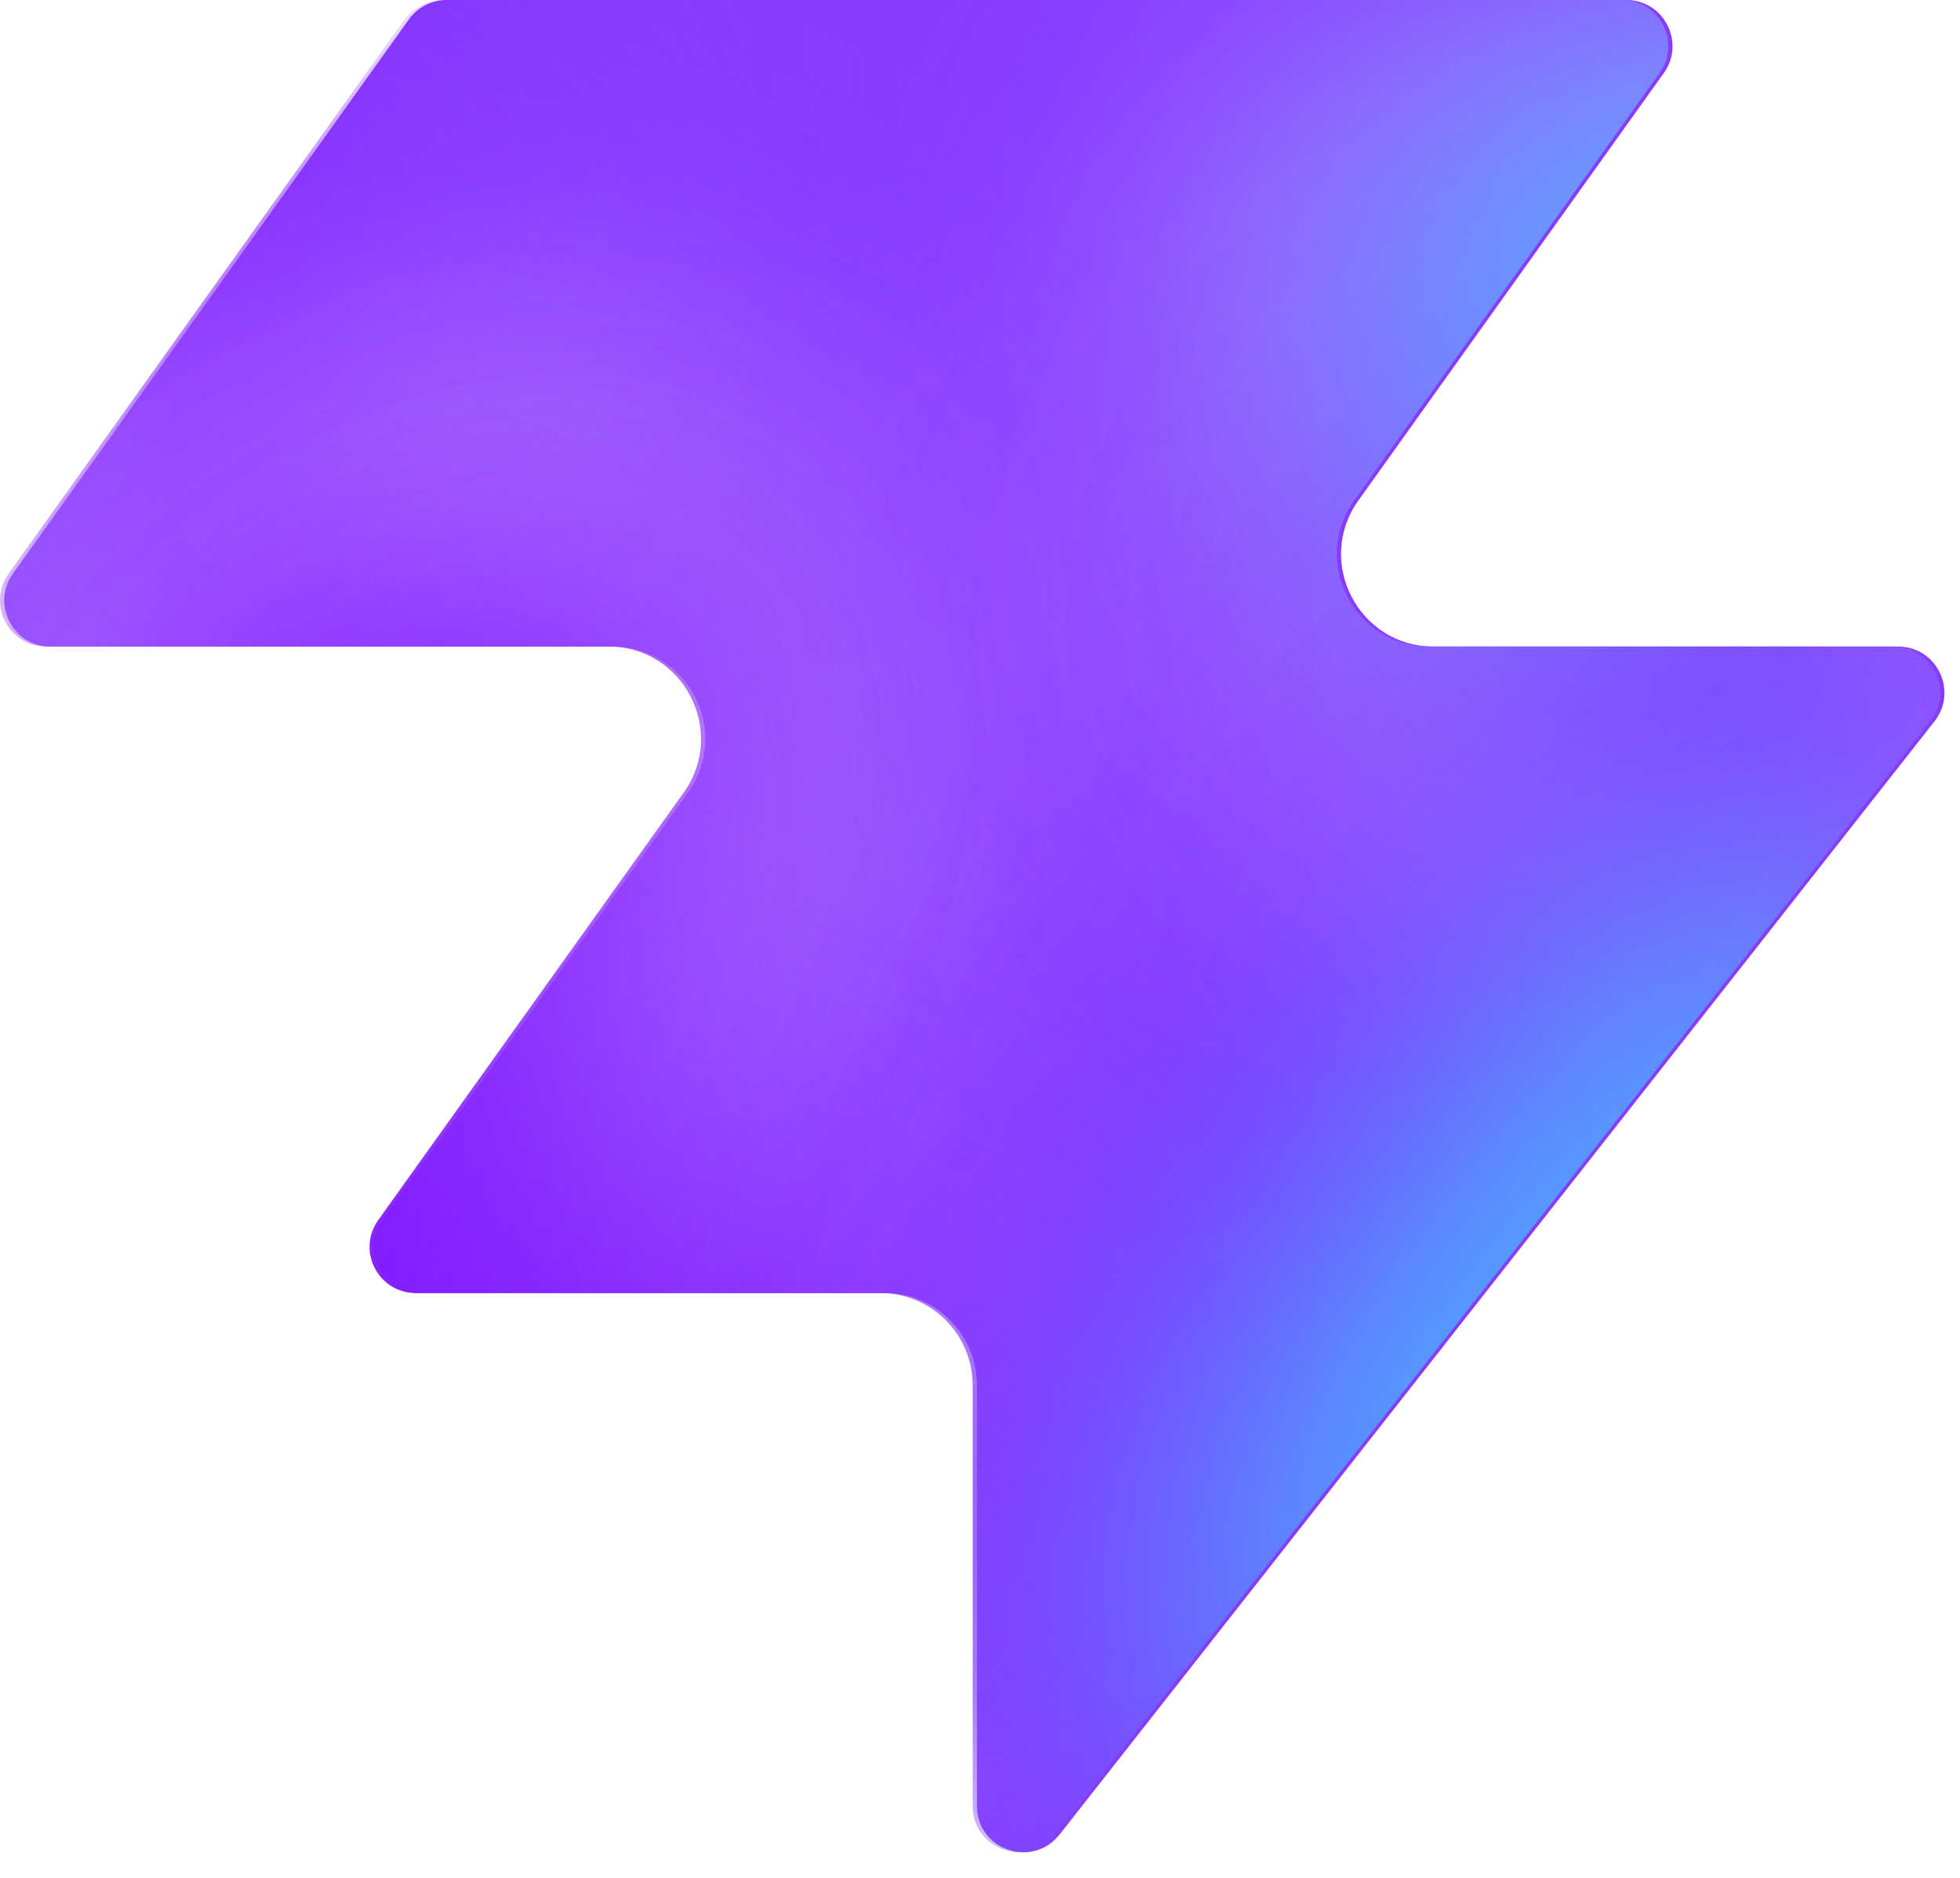
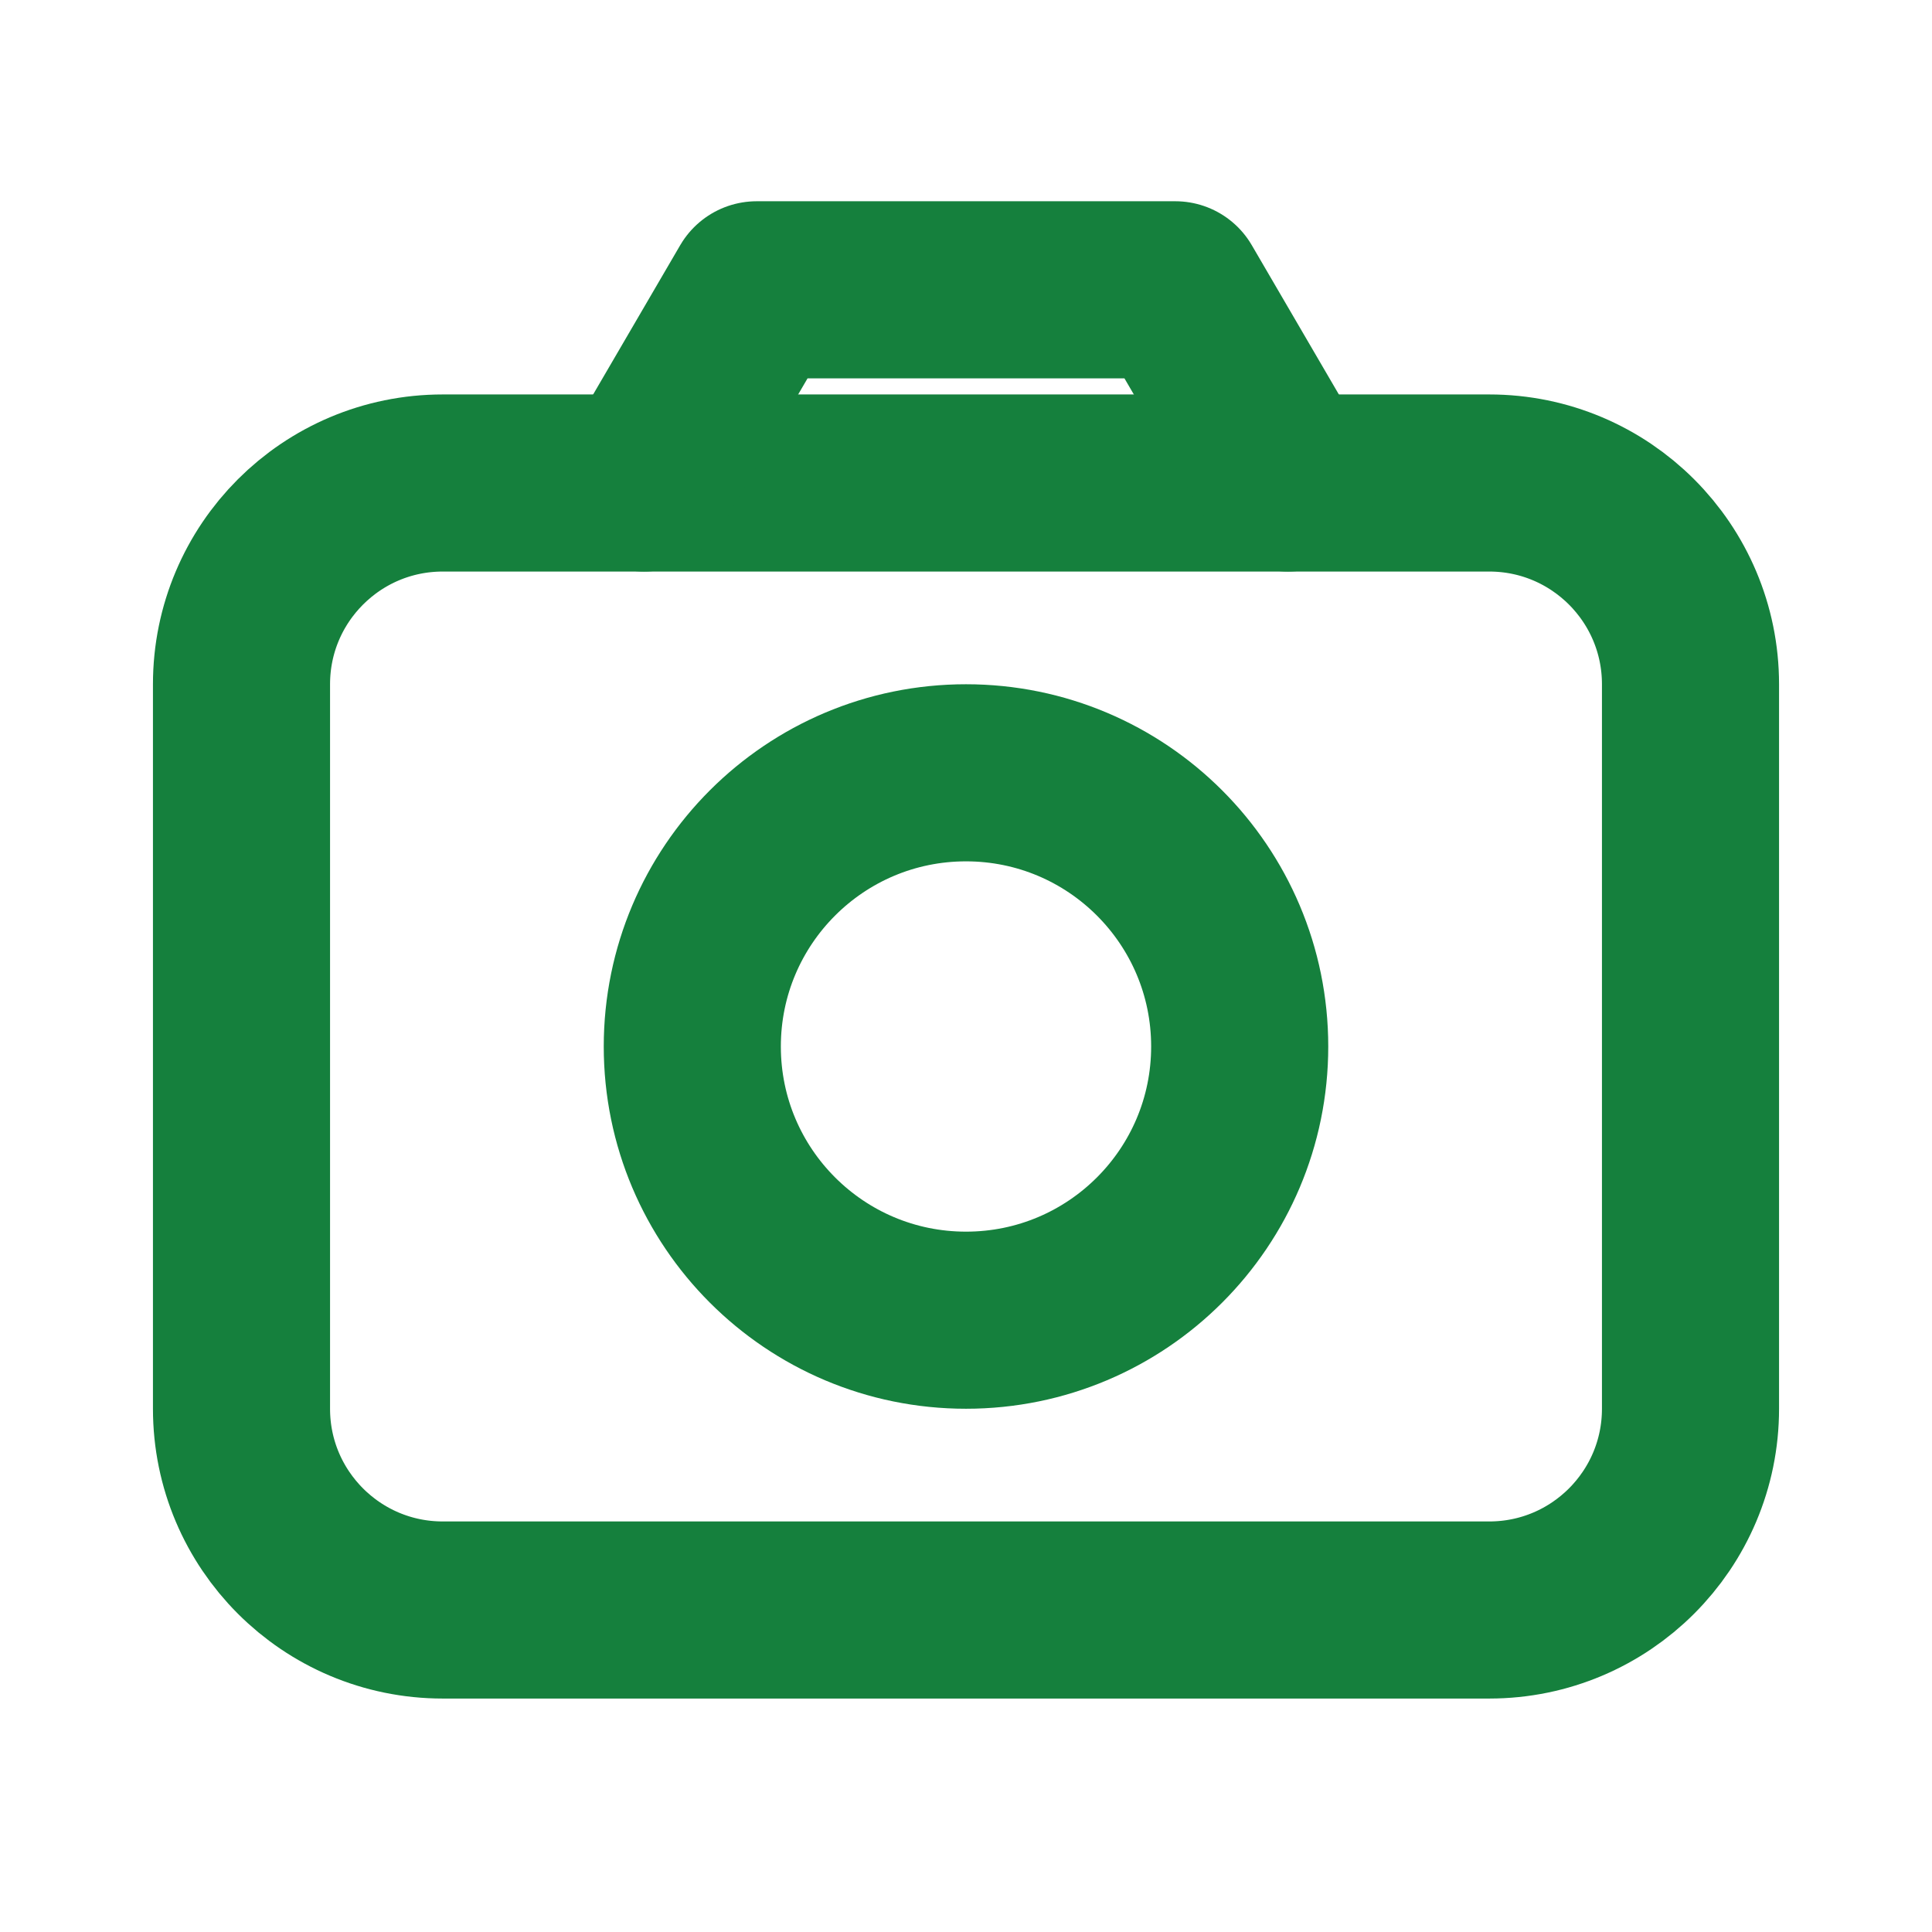
- <svg xmlns="http://www.w3.org/2000/svg" width="48" height="46" fill="none" viewBox="0 0 48 46">
-   <path fill="#863bff" d="M25.946 44.938c-.664.845-2.021.375-2.021-.698V33.937a2.26 2.26 0 0 0-2.262-2.262H10.287c-.92 0-1.456-1.04-.92-1.788l7.48-10.471c1.07-1.497 0-3.578-1.842-3.578H1.237c-.92 0-1.456-1.04-.92-1.788L10.013.474c.214-.297.556-.474.92-.474h28.894c.92 0 1.456 1.04.92 1.788l-7.48 10.471c-1.07 1.498 0 3.579 1.842 3.579h11.377c.943 0 1.473 1.088.89 1.83L25.947 44.94z" style="fill:#863bff;fill:color(display-p3 .525 .23 1);fill-opacity:1" />
-   <mask id="a" width="48" height="46" x="0" y="0" maskUnits="userSpaceOnUse" style="mask-type:alpha">
-     <path fill="#000" d="M25.842 44.938c-.664.844-2.021.375-2.021-.698V33.937a2.26 2.26 0 0 0-2.262-2.262H10.183c-.92 0-1.456-1.04-.92-1.788l7.48-10.471c1.07-1.498 0-3.579-1.842-3.579H1.133c-.92 0-1.456-1.04-.92-1.787L9.91.473c.214-.297.556-.474.92-.474h28.894c.92 0 1.456 1.04.92 1.788l-7.48 10.471c-1.07 1.498 0 3.578 1.842 3.578h11.377c.943 0 1.473 1.088.89 1.832L25.843 44.94z" style="fill:#000;fill-opacity:1" />
-   </mask>
-   <g mask="url(#a)">
-     <g filter="url(#b)">
-       <ellipse cx="5.508" cy="14.704" fill="#ede6ff" rx="5.508" ry="14.704" style="fill:#ede6ff;fill:color(display-p3 .927 .903 1);fill-opacity:1" transform="matrix(.00324 1 1 -.00324 -4.47 31.516)" />
-     </g>
-     <g filter="url(#c)">
-       <ellipse cx="10.399" cy="29.851" fill="#ede6ff" rx="10.399" ry="29.851" style="fill:#ede6ff;fill:color(display-p3 .927 .903 1);fill-opacity:1" transform="matrix(.00324 1 1 -.00324 -39.328 7.883)" />
-     </g>
-     <g filter="url(#d)">
-       <ellipse cx="5.508" cy="30.487" fill="#7e14ff" rx="5.508" ry="30.487" style="fill:#7e14ff;fill:color(display-p3 .492 .077 1);fill-opacity:1" transform="rotate(89.814 -25.913 -14.639)scale(1 -1)" />
-     </g>
-     <g filter="url(#e)">
-       <ellipse cx="5.508" cy="30.599" fill="#7e14ff" rx="5.508" ry="30.599" style="fill:#7e14ff;fill:color(display-p3 .492 .077 1);fill-opacity:1" transform="rotate(89.814 -32.644 -3.334)scale(1 -1)" />
-     </g>
-     <g filter="url(#f)">
-       <ellipse cx="5.508" cy="30.599" fill="#7e14ff" rx="5.508" ry="30.599" style="fill:#7e14ff;fill:color(display-p3 .492 .077 1);fill-opacity:1" transform="matrix(.00324 1 1 -.00324 -34.34 30.47)" />
-     </g>
-     <g filter="url(#g)">
-       <ellipse cx="14.072" cy="22.078" fill="#ede6ff" rx="14.072" ry="22.078" style="fill:#ede6ff;fill:color(display-p3 .927 .903 1);fill-opacity:1" transform="rotate(93.35 24.506 48.493)scale(-1 1)" />
-     </g>
-     <g filter="url(#h)">
-       <ellipse cx="3.47" cy="21.501" fill="#7e14ff" rx="3.47" ry="21.501" style="fill:#7e14ff;fill:color(display-p3 .492 .077 1);fill-opacity:1" transform="rotate(89.009 28.708 47.59)scale(-1 1)" />
-     </g>
-     <g filter="url(#i)">
-       <ellipse cx="3.47" cy="21.501" fill="#7e14ff" rx="3.47" ry="21.501" style="fill:#7e14ff;fill:color(display-p3 .492 .077 1);fill-opacity:1" transform="rotate(89.009 28.708 47.59)scale(-1 1)" />
-     </g>
-     <g filter="url(#j)">
-       <ellipse cx=".387" cy="8.972" fill="#7e14ff" rx="4.407" ry="29.108" style="fill:#7e14ff;fill:color(display-p3 .492 .077 1);fill-opacity:1" transform="rotate(39.51 .387 8.972)" />
-     </g>
-     <g filter="url(#k)">
-       <ellipse cx="47.523" cy="-6.092" fill="#7e14ff" rx="4.407" ry="29.108" style="fill:#7e14ff;fill:color(display-p3 .492 .077 1);fill-opacity:1" transform="rotate(37.892 47.523 -6.092)" />
-     </g>
-     <g filter="url(#l)">
-       <ellipse cx="41.412" cy="6.333" fill="#47bfff" rx="5.971" ry="9.665" style="fill:#47bfff;fill:color(display-p3 .28 .748 1);fill-opacity:1" transform="rotate(37.892 41.412 6.333)" />
-     </g>
-     <g filter="url(#m)">
-       <ellipse cx="-1.879" cy="38.332" fill="#7e14ff" rx="4.407" ry="29.108" style="fill:#7e14ff;fill:color(display-p3 .492 .077 1);fill-opacity:1" transform="rotate(37.892 -1.88 38.332)" />
-     </g>
-     <g filter="url(#n)">
-       <ellipse cx="-1.879" cy="38.332" fill="#7e14ff" rx="4.407" ry="29.108" style="fill:#7e14ff;fill:color(display-p3 .492 .077 1);fill-opacity:1" transform="rotate(37.892 -1.88 38.332)" />
-     </g>
-     <g filter="url(#o)">
-       <ellipse cx="35.651" cy="29.907" fill="#7e14ff" rx="4.407" ry="29.108" style="fill:#7e14ff;fill:color(display-p3 .492 .077 1);fill-opacity:1" transform="rotate(37.892 35.651 29.907)" />
-     </g>
-     <g filter="url(#p)">
-       <ellipse cx="38.418" cy="32.4" fill="#47bfff" rx="5.971" ry="15.297" style="fill:#47bfff;fill:color(display-p3 .28 .748 1);fill-opacity:1" transform="rotate(37.892 38.418 32.4)" />
-     </g>
-   </g>
-   <defs>
-     <filter id="b" width="60.045" height="41.654" x="-19.77" y="16.149" color-interpolation-filters="sRGB" filterUnits="userSpaceOnUse">
-       <feFlood flood-opacity="0" result="BackgroundImageFix" />
-       <feBlend in="SourceGraphic" in2="BackgroundImageFix" result="shape" />
-       <feGaussianBlur result="effect1_foregroundBlur_2002_17158" stdDeviation="7.659" />
-     </filter>
-     <filter id="c" width="90.34" height="51.437" x="-54.613" y="-7.533" color-interpolation-filters="sRGB" filterUnits="userSpaceOnUse">
-       <feFlood flood-opacity="0" result="BackgroundImageFix" />
-       <feBlend in="SourceGraphic" in2="BackgroundImageFix" result="shape" />
-       <feGaussianBlur result="effect1_foregroundBlur_2002_17158" stdDeviation="7.659" />
-     </filter>
-     <filter id="d" width="79.355" height="29.4" x="-49.64" y="2.03" color-interpolation-filters="sRGB" filterUnits="userSpaceOnUse">
-       <feFlood flood-opacity="0" result="BackgroundImageFix" />
-       <feBlend in="SourceGraphic" in2="BackgroundImageFix" result="shape" />
-       <feGaussianBlur result="effect1_foregroundBlur_2002_17158" stdDeviation="4.596" />
-     </filter>
-     <filter id="e" width="79.579" height="29.4" x="-45.045" y="20.029" color-interpolation-filters="sRGB" filterUnits="userSpaceOnUse">
-       <feFlood flood-opacity="0" result="BackgroundImageFix" />
-       <feBlend in="SourceGraphic" in2="BackgroundImageFix" result="shape" />
-       <feGaussianBlur result="effect1_foregroundBlur_2002_17158" stdDeviation="4.596" />
-     </filter>
-     <filter id="f" width="79.579" height="29.4" x="-43.513" y="21.178" color-interpolation-filters="sRGB" filterUnits="userSpaceOnUse">
-       <feFlood flood-opacity="0" result="BackgroundImageFix" />
-       <feBlend in="SourceGraphic" in2="BackgroundImageFix" result="shape" />
-       <feGaussianBlur result="effect1_foregroundBlur_2002_17158" stdDeviation="4.596" />
-     </filter>
-     <filter id="g" width="74.749" height="58.852" x="15.756" y="-17.901" color-interpolation-filters="sRGB" filterUnits="userSpaceOnUse">
-       <feFlood flood-opacity="0" result="BackgroundImageFix" />
-       <feBlend in="SourceGraphic" in2="BackgroundImageFix" result="shape" />
-       <feGaussianBlur result="effect1_foregroundBlur_2002_17158" stdDeviation="7.659" />
-     </filter>
-     <filter id="h" width="61.377" height="25.362" x="23.548" y="2.284" color-interpolation-filters="sRGB" filterUnits="userSpaceOnUse">
-       <feFlood flood-opacity="0" result="BackgroundImageFix" />
-       <feBlend in="SourceGraphic" in2="BackgroundImageFix" result="shape" />
-       <feGaussianBlur result="effect1_foregroundBlur_2002_17158" stdDeviation="4.596" />
-     </filter>
-     <filter id="i" width="61.377" height="25.362" x="23.548" y="2.284" color-interpolation-filters="sRGB" filterUnits="userSpaceOnUse">
-       <feFlood flood-opacity="0" result="BackgroundImageFix" />
-       <feBlend in="SourceGraphic" in2="BackgroundImageFix" result="shape" />
-       <feGaussianBlur result="effect1_foregroundBlur_2002_17158" stdDeviation="4.596" />
-     </filter>
-     <filter id="j" width="56.045" height="63.649" x="-27.636" y="-22.853" color-interpolation-filters="sRGB" filterUnits="userSpaceOnUse">
-       <feFlood flood-opacity="0" result="BackgroundImageFix" />
-       <feBlend in="SourceGraphic" in2="BackgroundImageFix" result="shape" />
-       <feGaussianBlur result="effect1_foregroundBlur_2002_17158" stdDeviation="4.596" />
-     </filter>
-     <filter id="k" width="54.814" height="64.646" x="20.116" y="-38.415" color-interpolation-filters="sRGB" filterUnits="userSpaceOnUse">
-       <feFlood flood-opacity="0" result="BackgroundImageFix" />
-       <feBlend in="SourceGraphic" in2="BackgroundImageFix" result="shape" />
-       <feGaussianBlur result="effect1_foregroundBlur_2002_17158" stdDeviation="4.596" />
-     </filter>
-     <filter id="l" width="33.541" height="35.313" x="24.641" y="-11.323" color-interpolation-filters="sRGB" filterUnits="userSpaceOnUse">
-       <feFlood flood-opacity="0" result="BackgroundImageFix" />
-       <feBlend in="SourceGraphic" in2="BackgroundImageFix" result="shape" />
-       <feGaussianBlur result="effect1_foregroundBlur_2002_17158" stdDeviation="4.596" />
-     </filter>
-     <filter id="m" width="54.814" height="64.646" x="-29.286" y="6.009" color-interpolation-filters="sRGB" filterUnits="userSpaceOnUse">
-       <feFlood flood-opacity="0" result="BackgroundImageFix" />
-       <feBlend in="SourceGraphic" in2="BackgroundImageFix" result="shape" />
-       <feGaussianBlur result="effect1_foregroundBlur_2002_17158" stdDeviation="4.596" />
-     </filter>
-     <filter id="n" width="54.814" height="64.646" x="-29.286" y="6.009" color-interpolation-filters="sRGB" filterUnits="userSpaceOnUse">
-       <feFlood flood-opacity="0" result="BackgroundImageFix" />
-       <feBlend in="SourceGraphic" in2="BackgroundImageFix" result="shape" />
-       <feGaussianBlur result="effect1_foregroundBlur_2002_17158" stdDeviation="4.596" />
-     </filter>
-     <filter id="o" width="54.814" height="64.646" x="8.244" y="-2.416" color-interpolation-filters="sRGB" filterUnits="userSpaceOnUse">
-       <feFlood flood-opacity="0" result="BackgroundImageFix" />
-       <feBlend in="SourceGraphic" in2="BackgroundImageFix" result="shape" />
-       <feGaussianBlur result="effect1_foregroundBlur_2002_17158" stdDeviation="4.596" />
-     </filter>
-     <filter id="p" width="39.409" height="43.623" x="18.713" y="10.588" color-interpolation-filters="sRGB" filterUnits="userSpaceOnUse">
-       <feFlood flood-opacity="0" result="BackgroundImageFix" />
-       <feBlend in="SourceGraphic" in2="BackgroundImageFix" result="shape" />
-       <feGaussianBlur result="effect1_foregroundBlur_2002_17158" stdDeviation="4.596" />
-     </filter>
-   </defs>
+ <svg xmlns="http://www.w3.org/2000/svg" width="32" height="32" viewBox="0 0 24 24" fill="none" stroke="#15803d" stroke-width="2.2" stroke-linecap="round" stroke-linejoin="round">
+   <rect x="3" y="6" width="18" height="14" rx="2.5" />
+   <circle cx="12" cy="13" r="3.4" />
+   <path d="M8 6l1.4-2.4h5.2L16 6" />
</svg>
